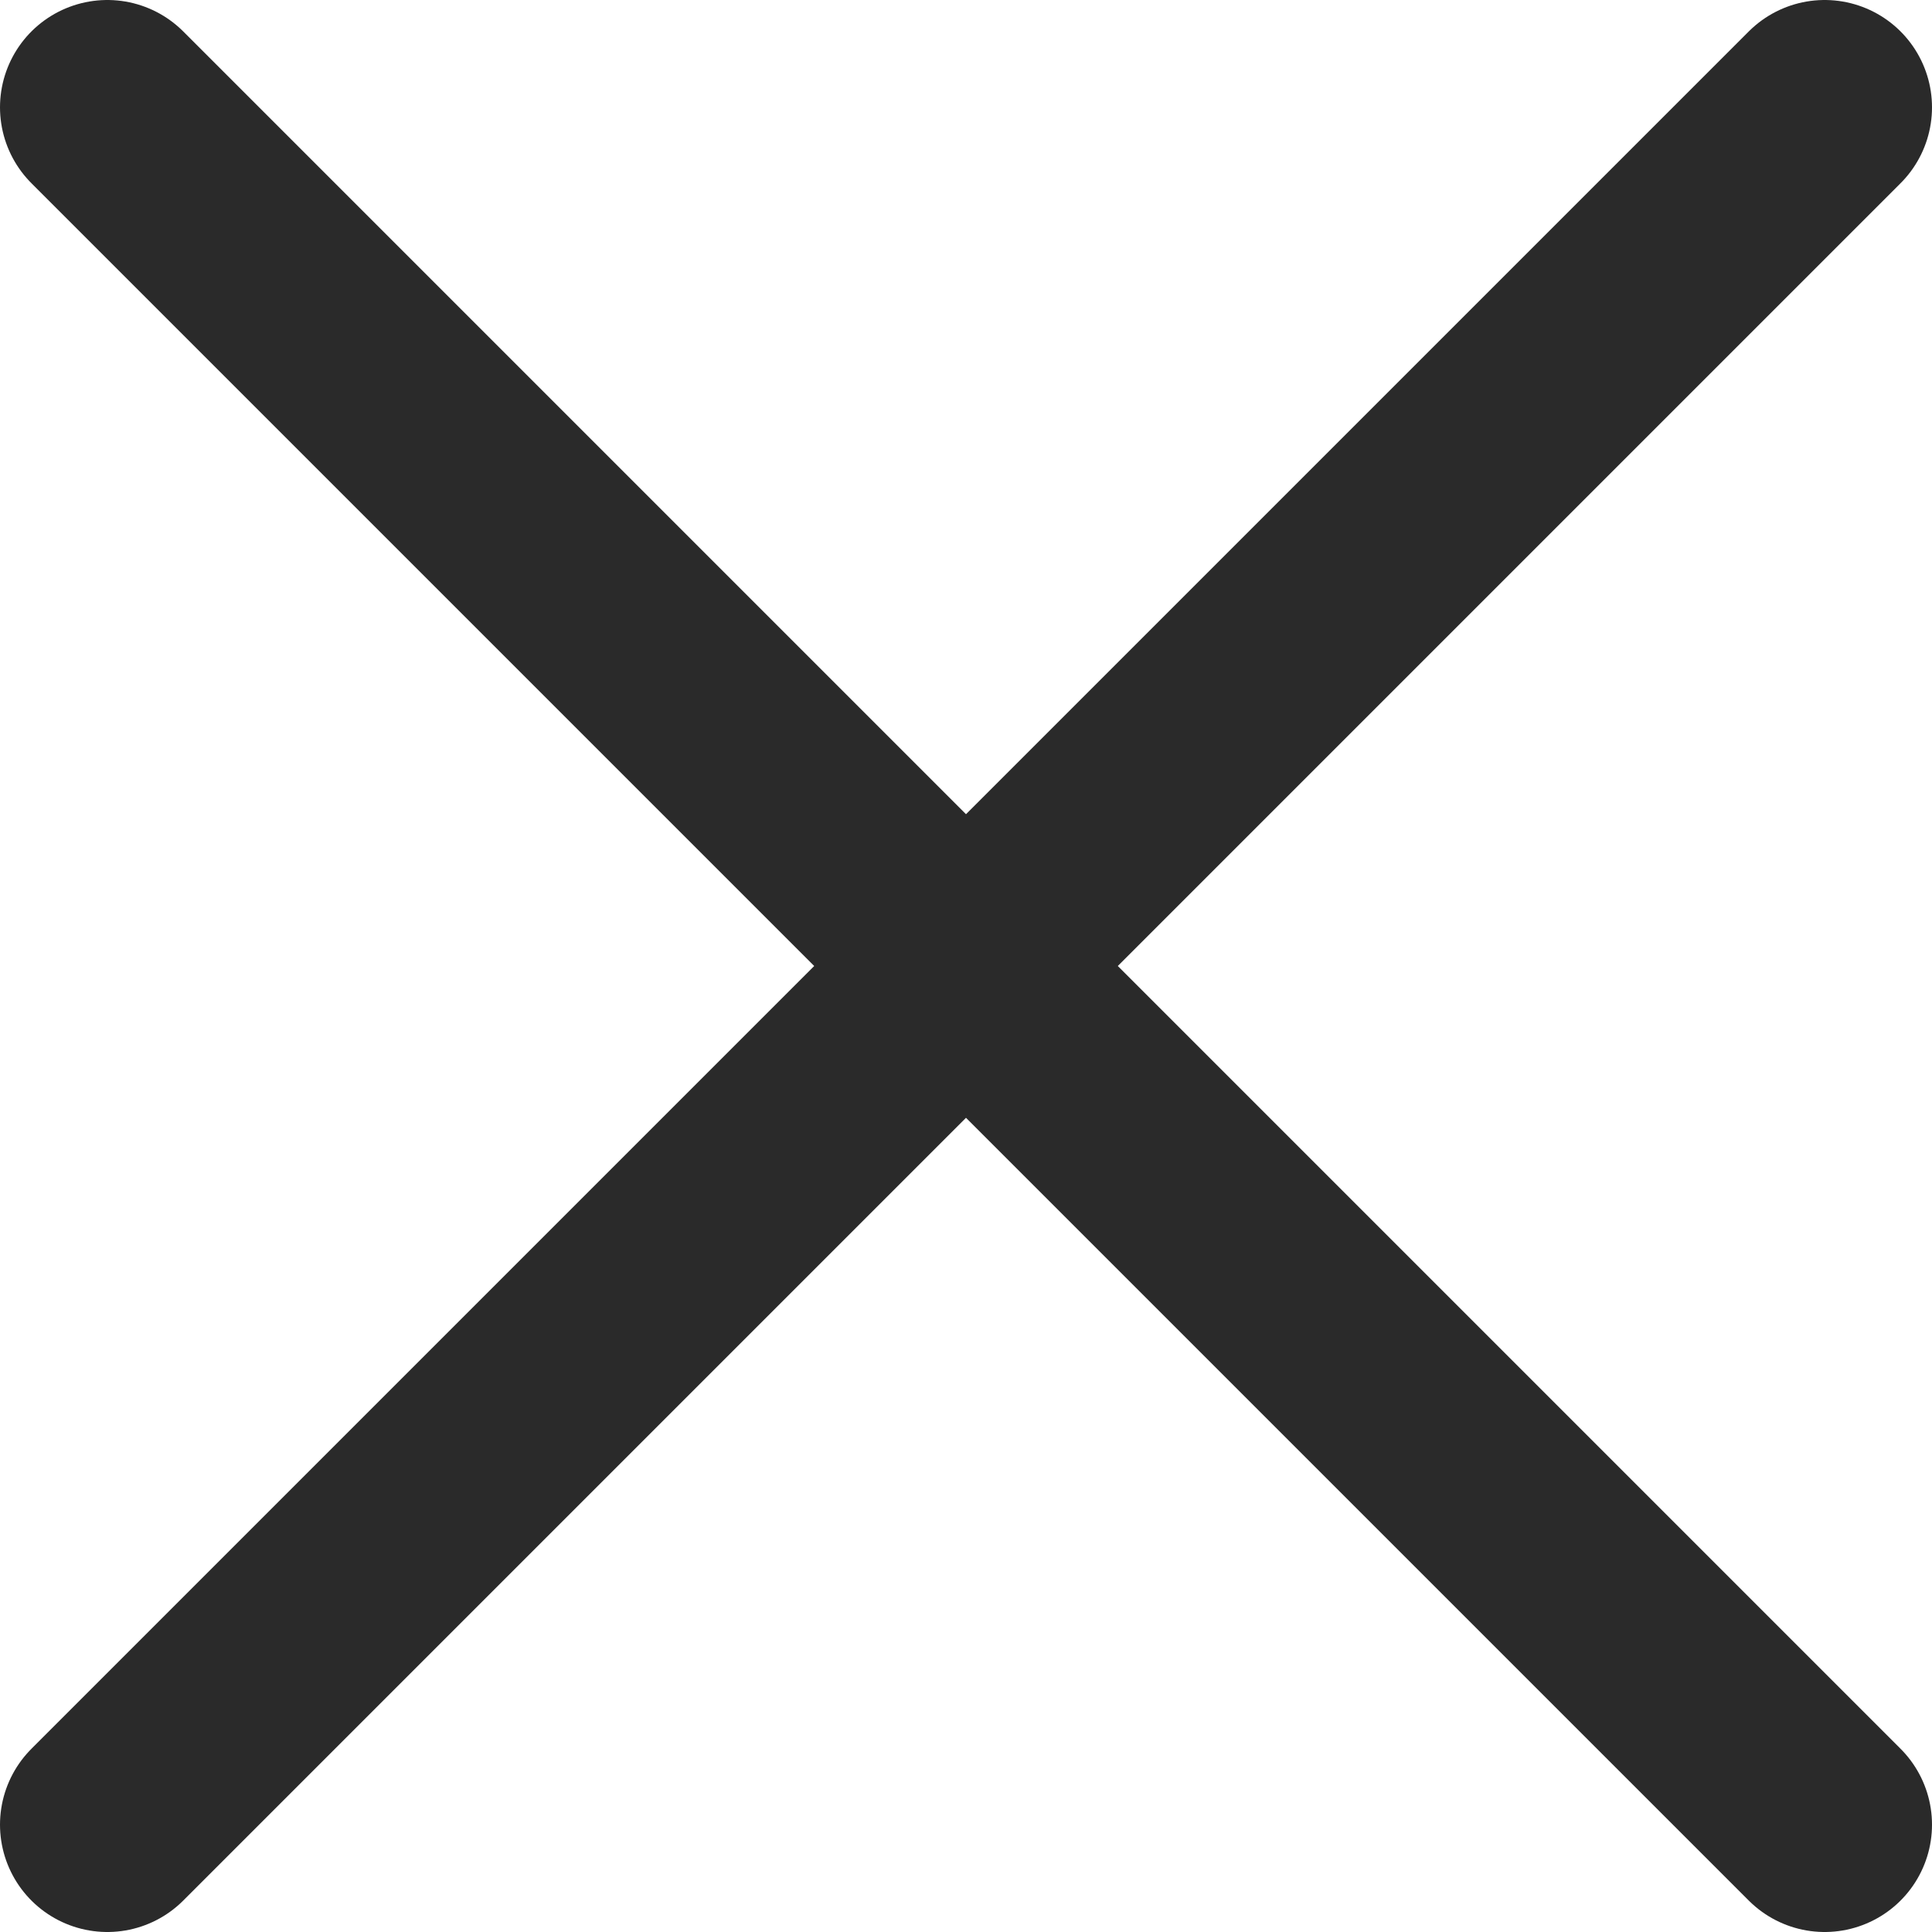
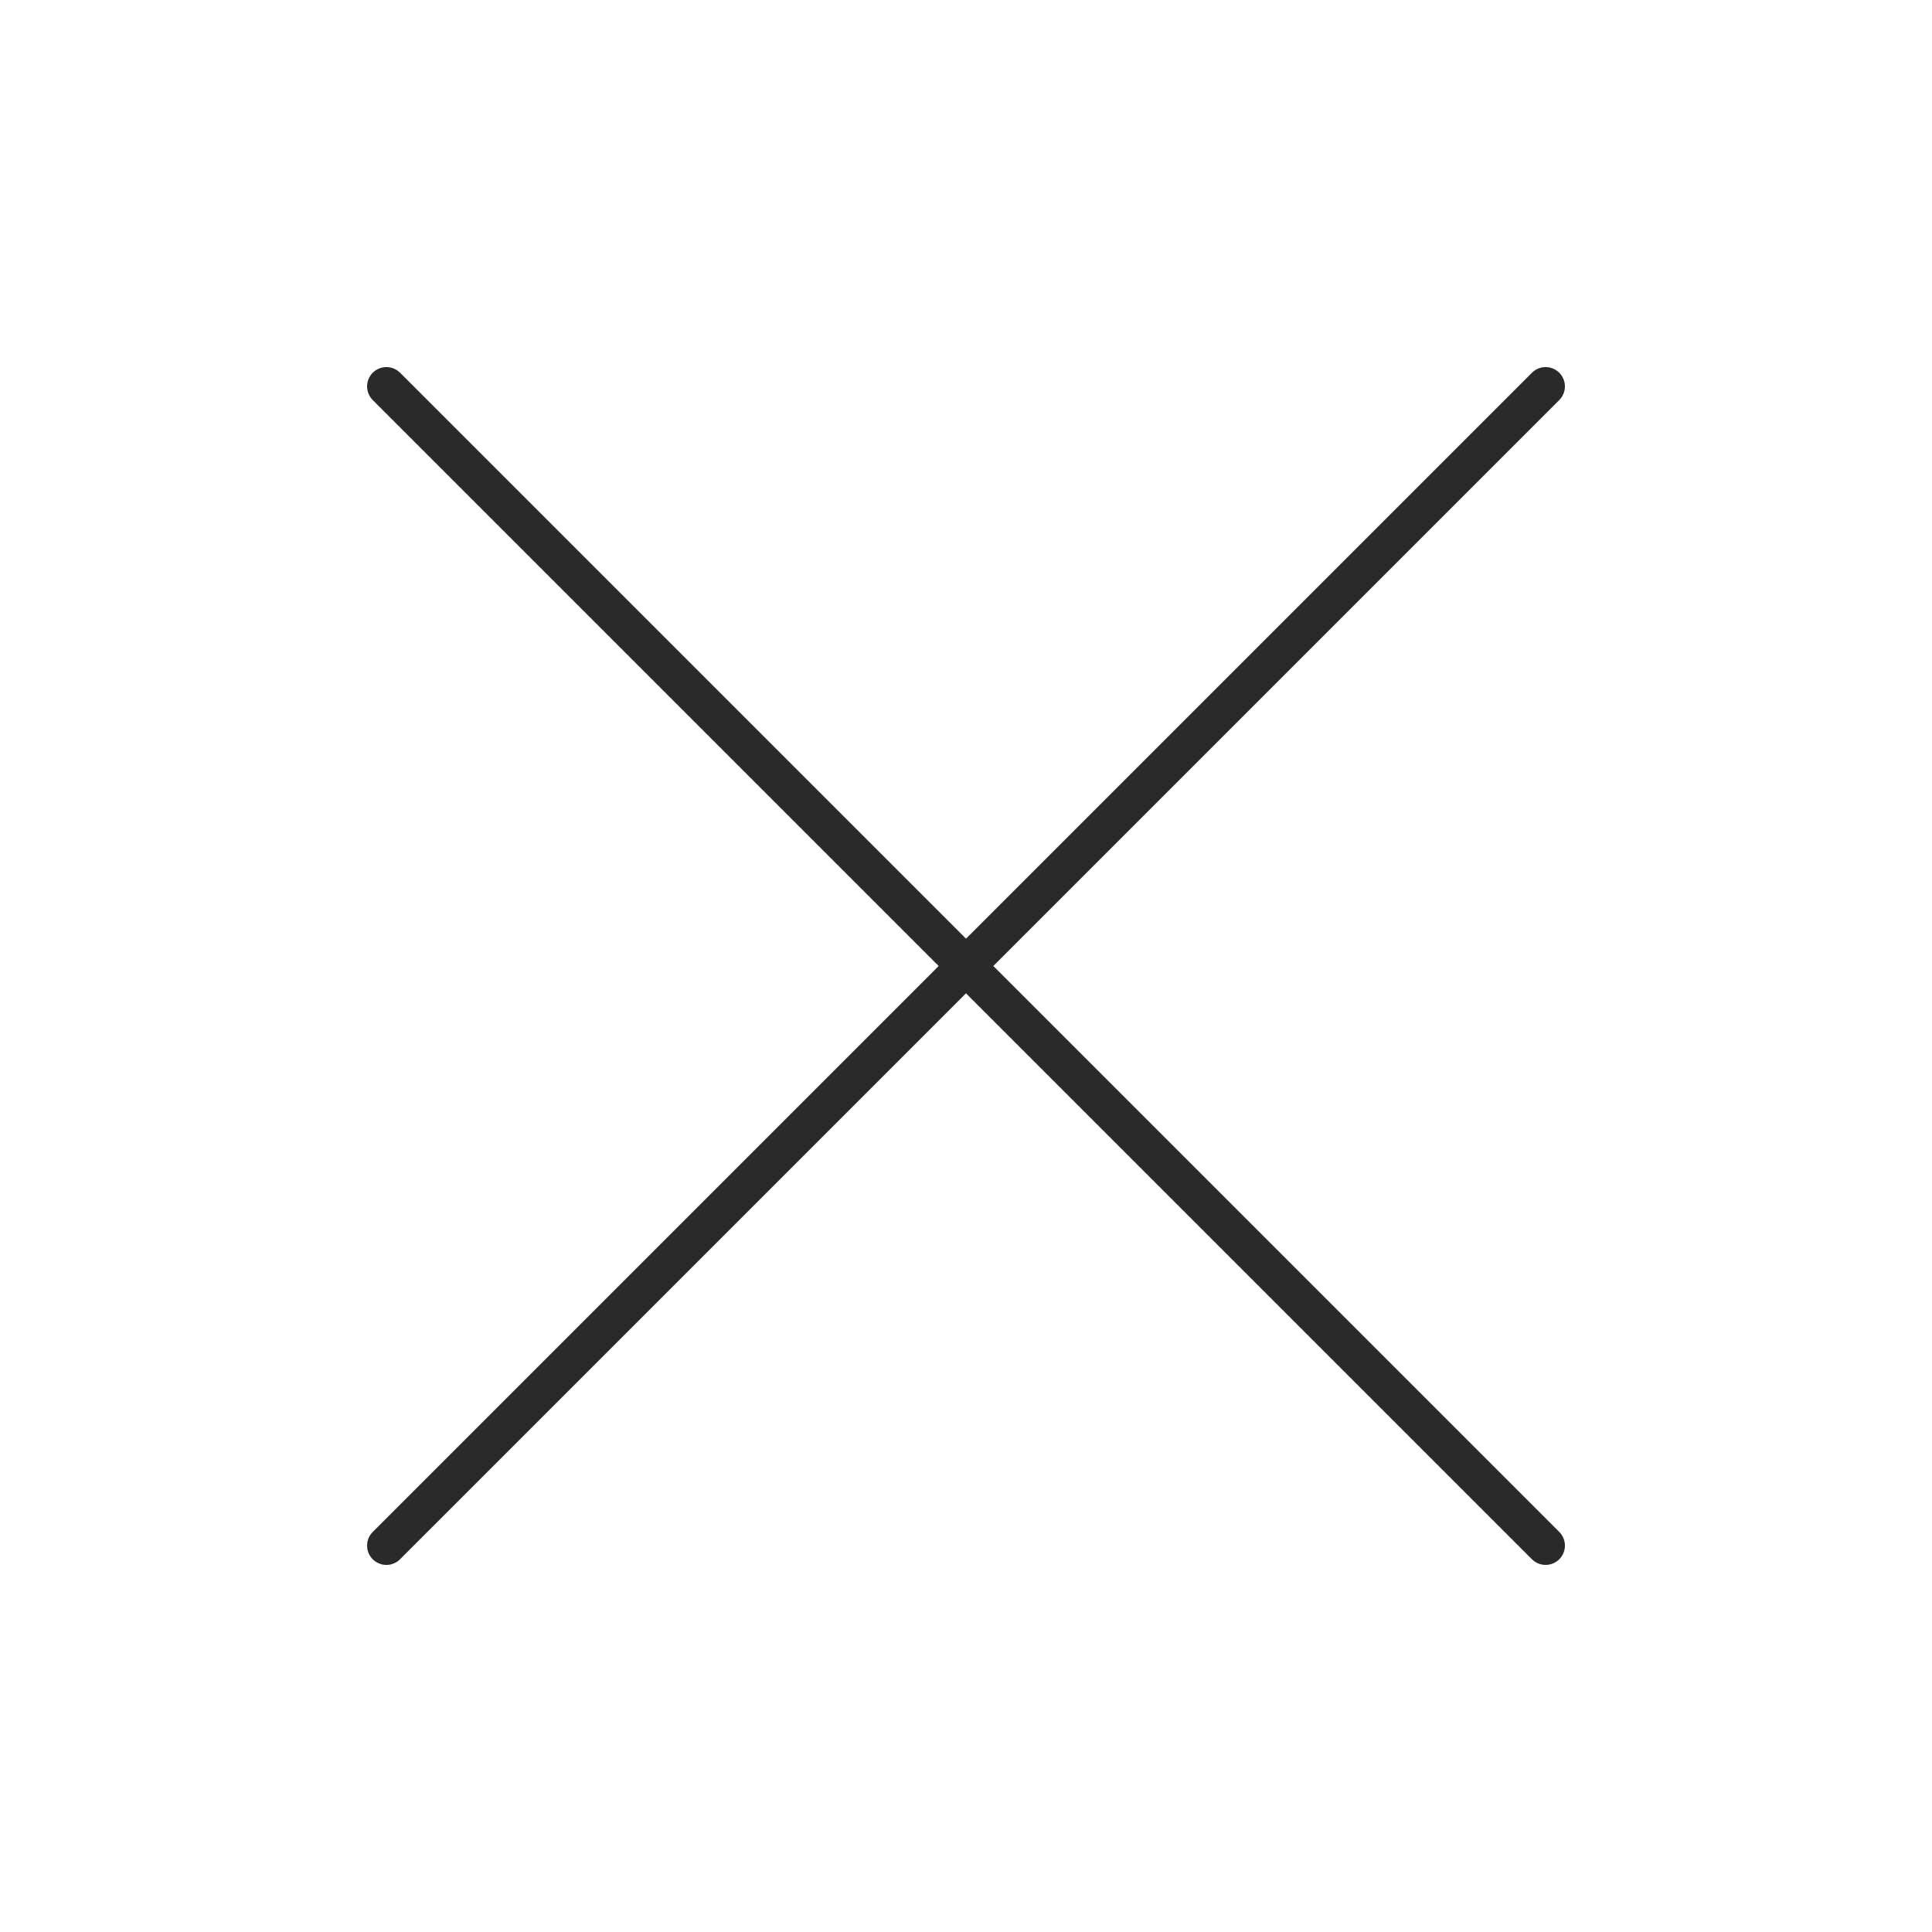
- <svg xmlns="http://www.w3.org/2000/svg" width="34" height="34" viewBox="0 0 33.75 33.75" fill="none">
-   <path d="M1.875 1.875L31.875 31.875M31.875 1.875L1.875 31.875" stroke="#2A2A2A" stroke-width="3.75" stroke-linecap="round" stroke-linejoin="round" />
+ <svg xmlns="http://www.w3.org/2000/svg" width="50" height="50" viewBox="0 0 50 50" fill="none">
+   <path d="M10 10L40 40M40 10L10 40" stroke="#2A2A2A" stroke-linecap="round" stroke-linejoin="round" />
</svg>
